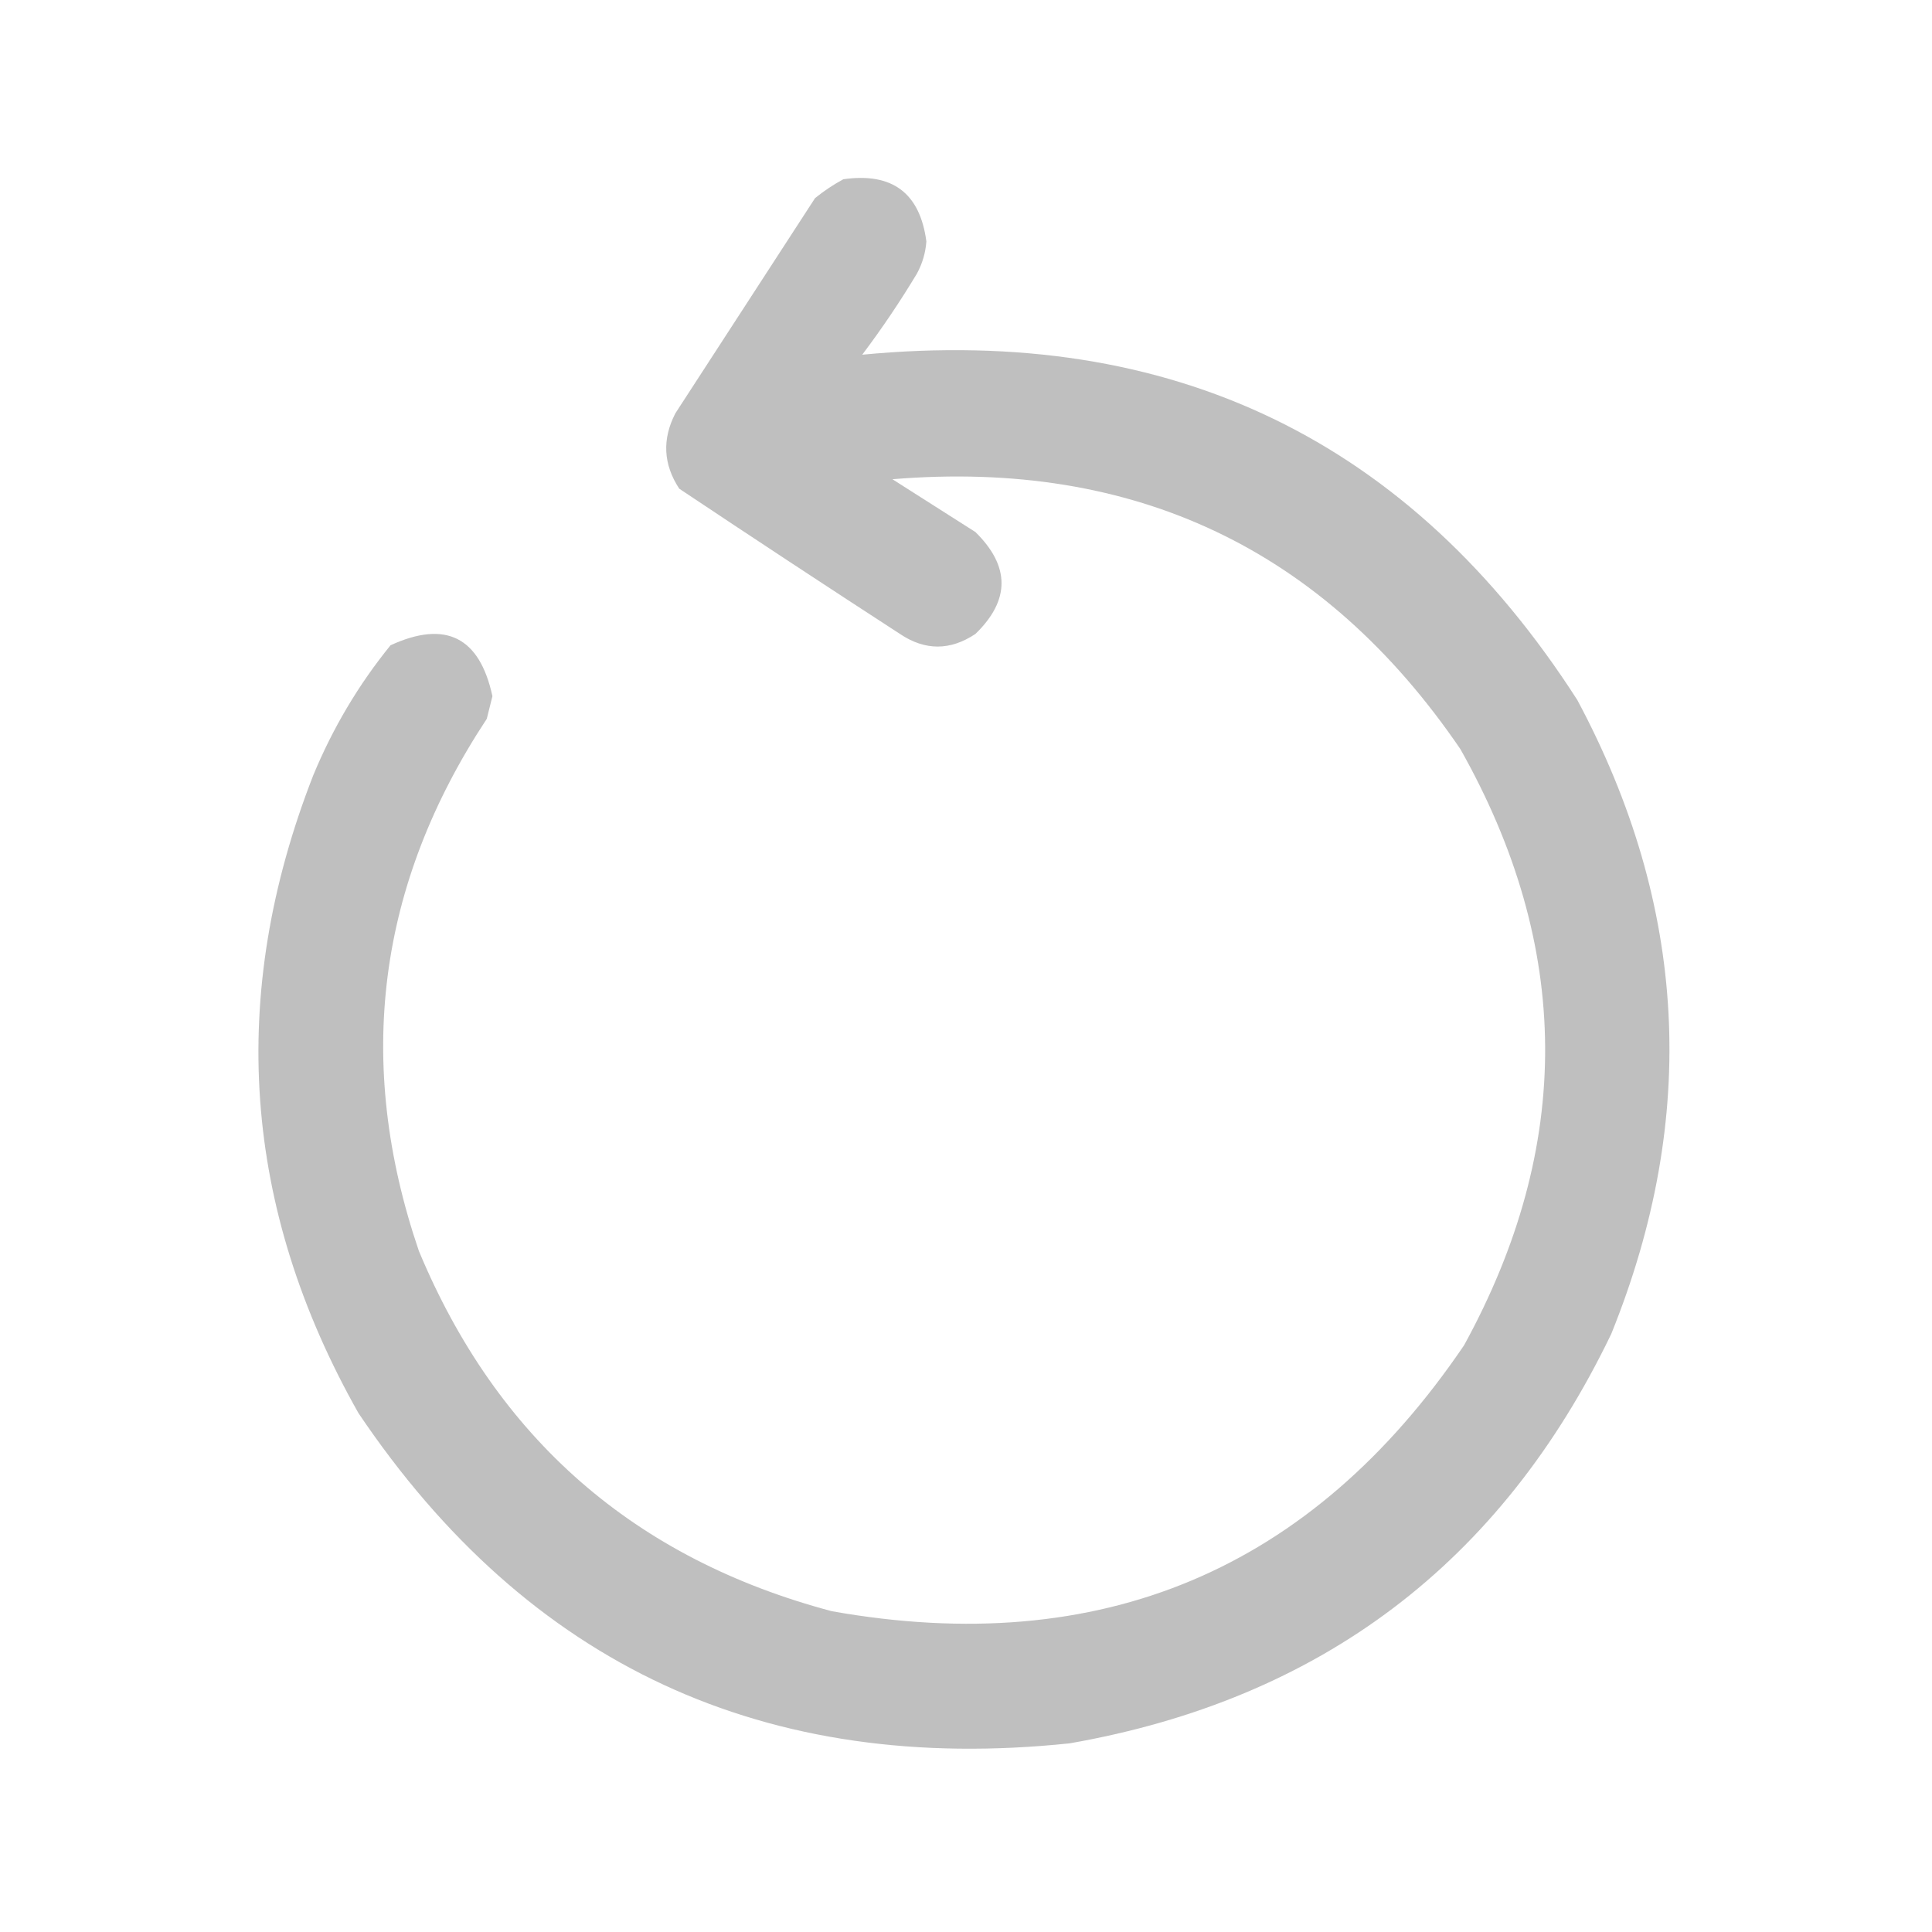
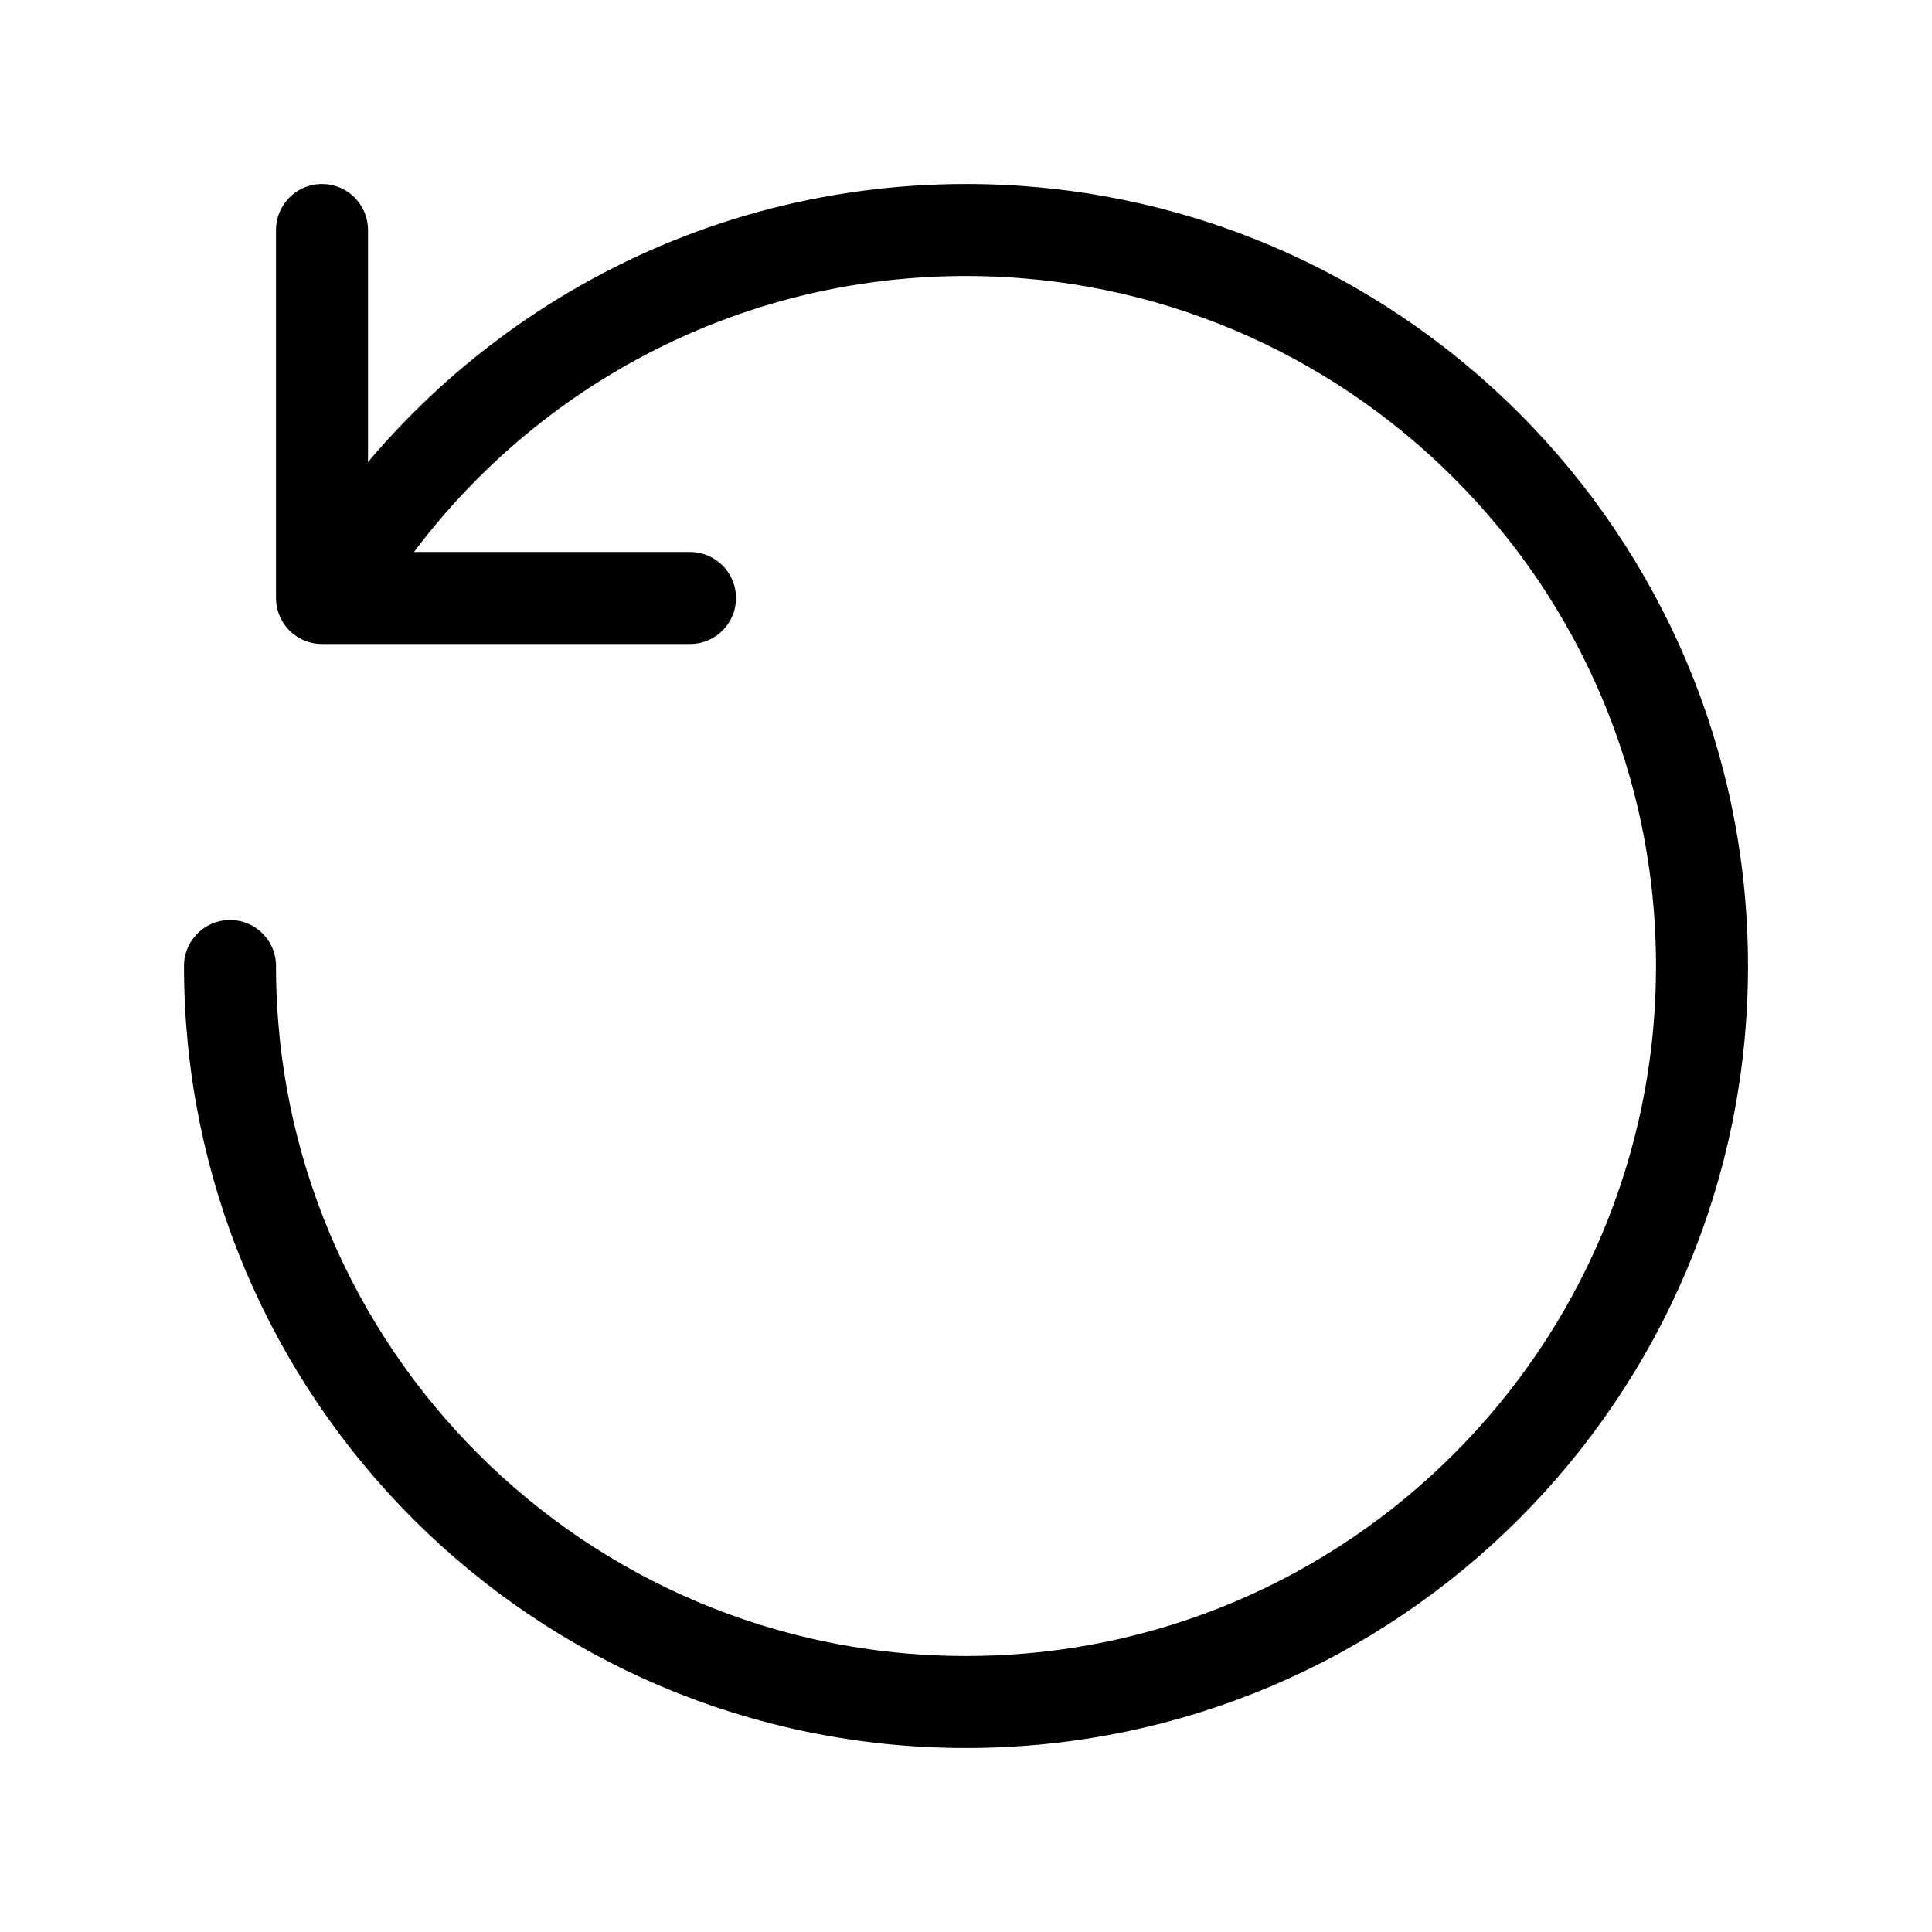
- <svg xmlns="http://www.w3.org/2000/svg" version="1.1" width="512px" height="512px" style="shape-rendering:geometricPrecision; text-rendering:geometricPrecision; image-rendering:optimizeQuality; fill-rule:evenodd; clip-rule:evenodd">
-   <g>
-     <path style="opacity:0.964" fill="#bdbdbd" d="M 223.5,47.5 C 236.472,45.653 243.806,51.153 245.5,64C 245.274,67.012 244.441,69.845 243,72.5C 238.538,79.926 233.705,87.092 228.5,94C 310.61,86.143 373.777,116.643 418,185.5C 447.22,240.091 450.22,296.091 427,353.5C 397.822,414.189 349.988,450.356 283.5,462C 202.812,470.472 139.979,441.306 95,374.5C 64.244,320.115 60.244,263.781 83,205.5C 88.197,192.926 95.03,181.426 103.5,171C 118.102,164.301 127.102,168.801 130.5,184.5C 130,186.5 129.5,188.5 129,190.5C 99.956,234.517 93.956,281.517 111,331.5C 131.736,381.302 168.236,413.136 220.5,427C 291.726,439.627 347.559,416.127 388,356.5C 416.969,303.661 416.636,250.994 387,198.5C 350.89,145.532 300.723,121.698 236.5,127C 243.833,131.667 251.167,136.333 258.5,141C 267.721,150.064 267.721,159.064 258.5,168C 251.806,172.461 245.139,172.461 238.5,168C 218.914,155.291 199.414,142.458 180,129.5C 175.763,123.032 175.43,116.365 179,109.5C 191.333,90.5 203.667,71.5 216,52.5C 218.426,50.548 220.926,48.881 223.5,47.5 Z" />
+ <svg xmlns="http://www.w3.org/2000/svg" width="800px" height="800px" viewBox="0 0 21 21">
+   <g fill="none" fill-rule="evenodd" stroke="#000000" stroke-linecap="round" stroke-linejoin="round" transform="matrix(0 1 1 0 2.5 2.5)">
+     <path d="m3.987 1.078c-2.384 1.385-3.987 3.966-3.987 6.922 0 4.418 3.582 8 8 8s8-3.582 8-8-3.582-8-8-8" />
+     <path d="m4 1v4h-4" transform="matrix(1 0 0 -1 0 6)" />
  </g>
</svg>
